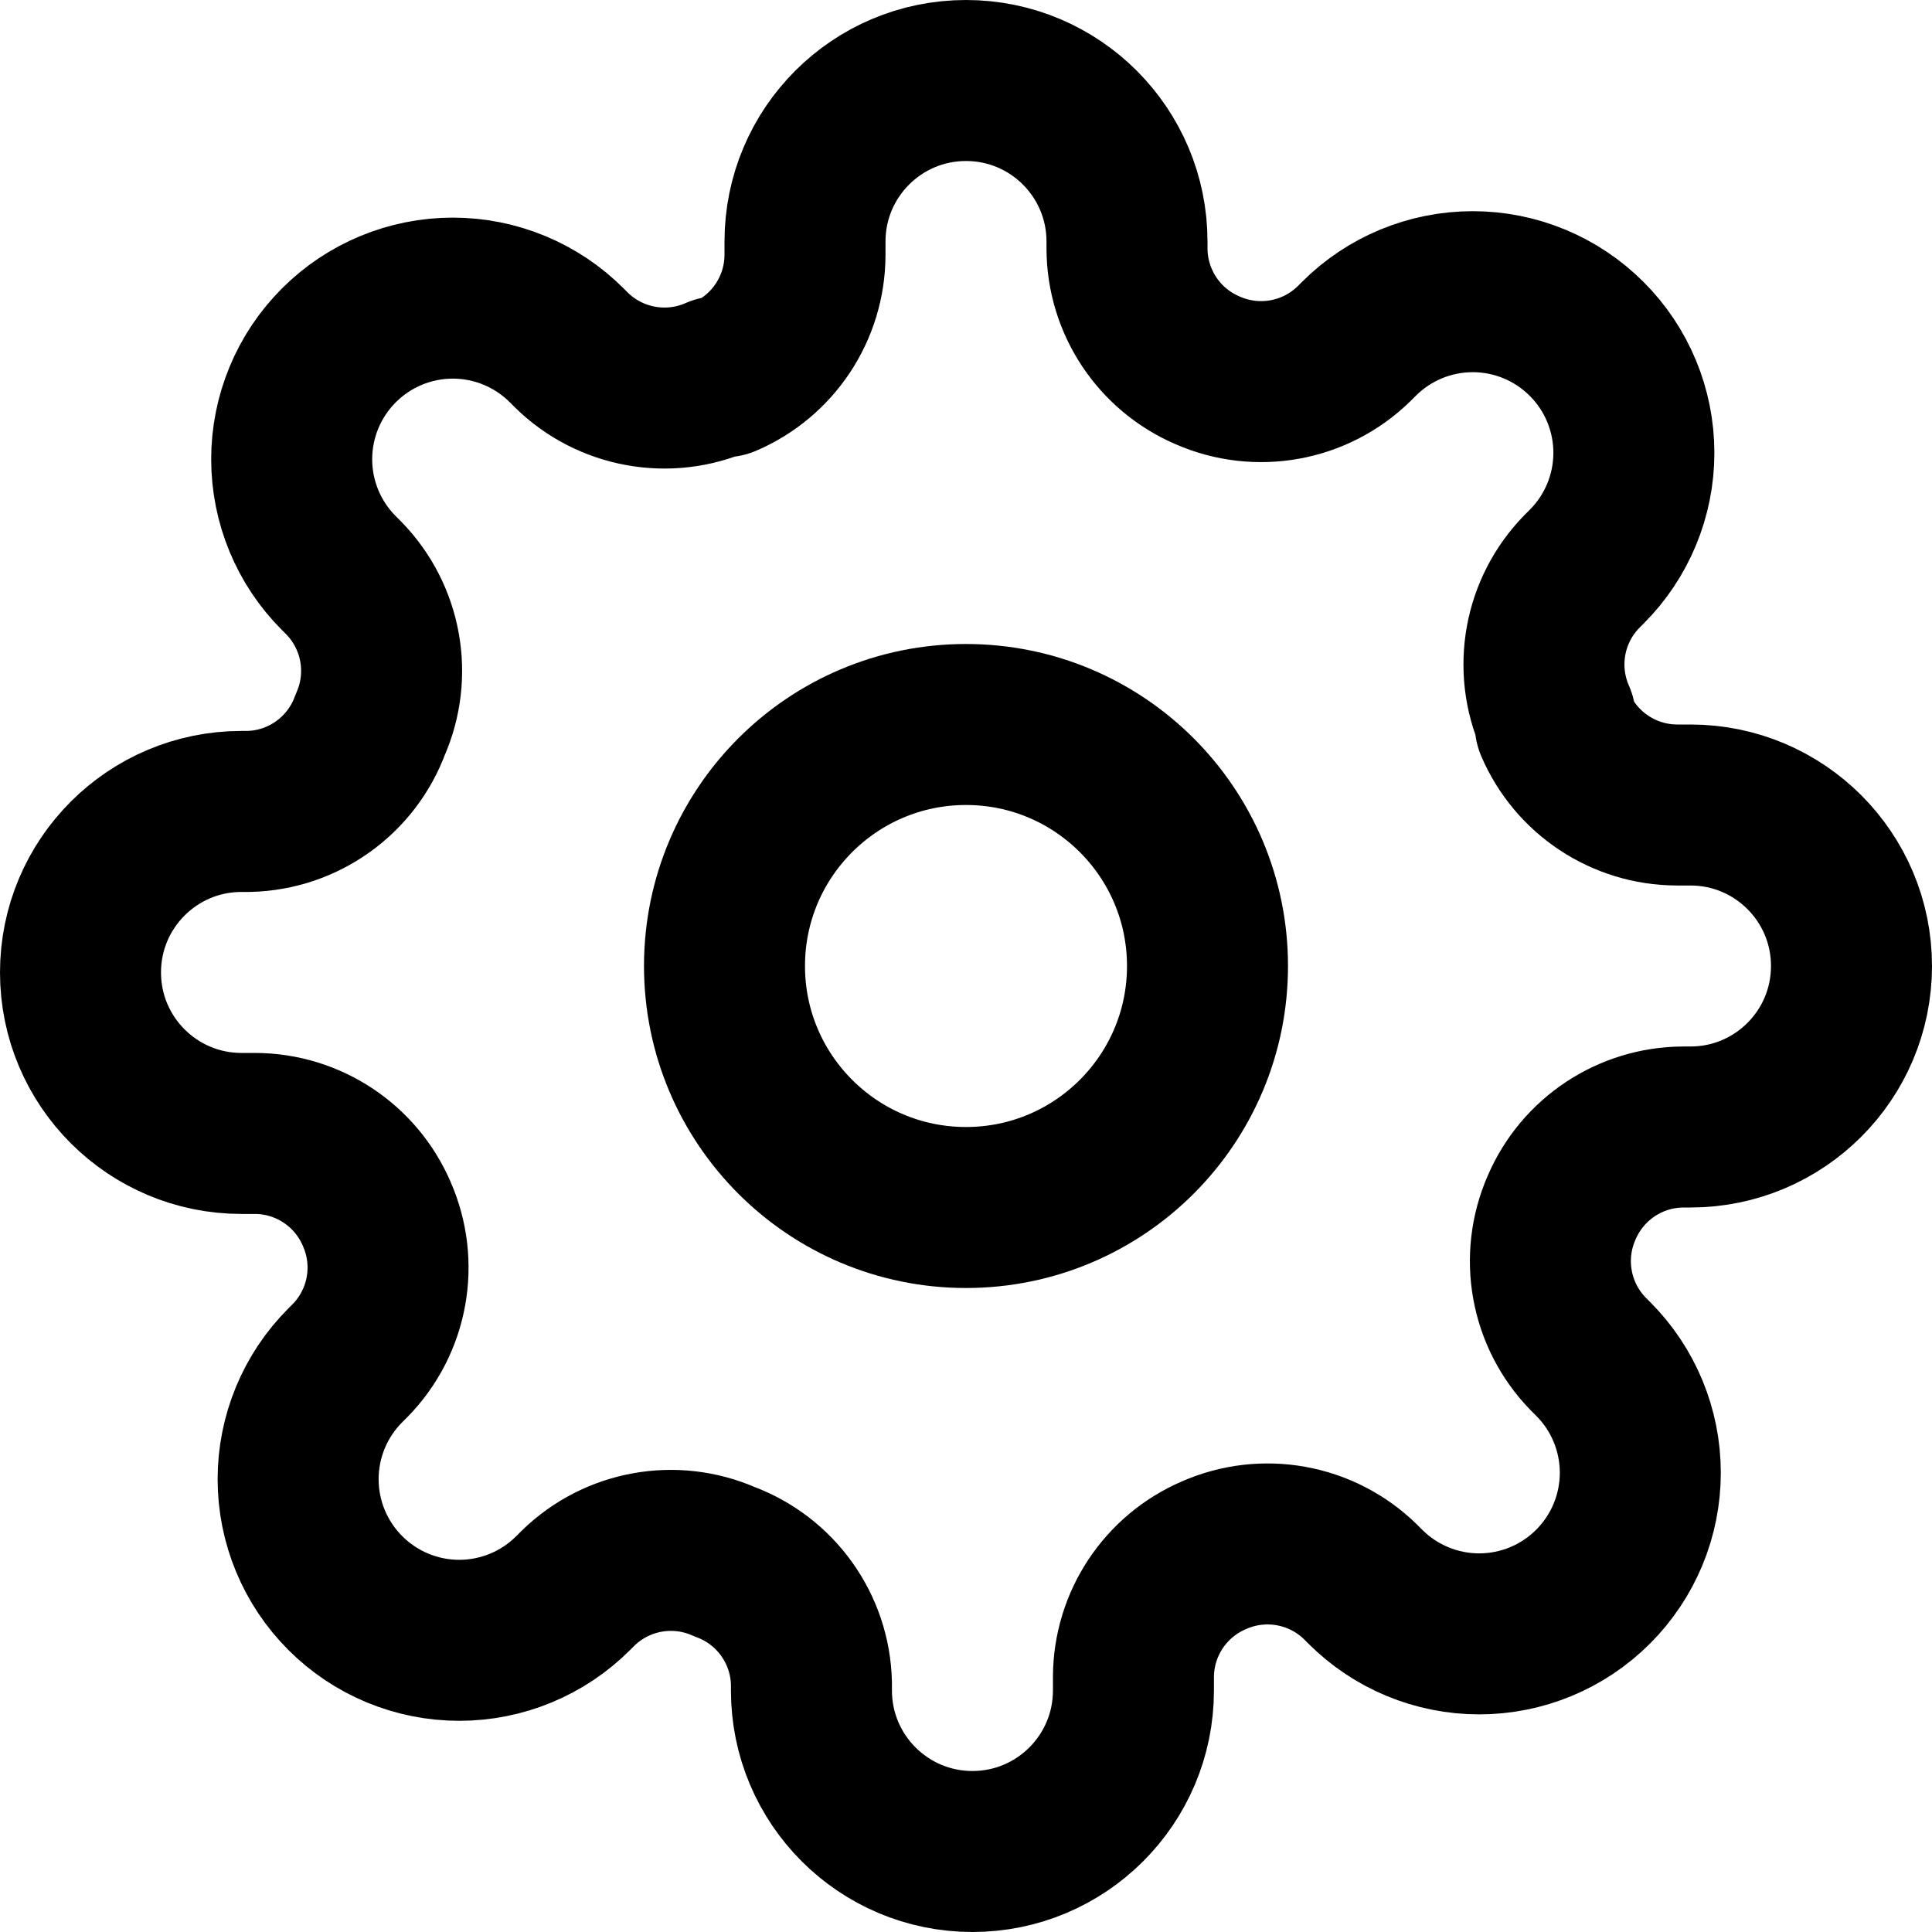
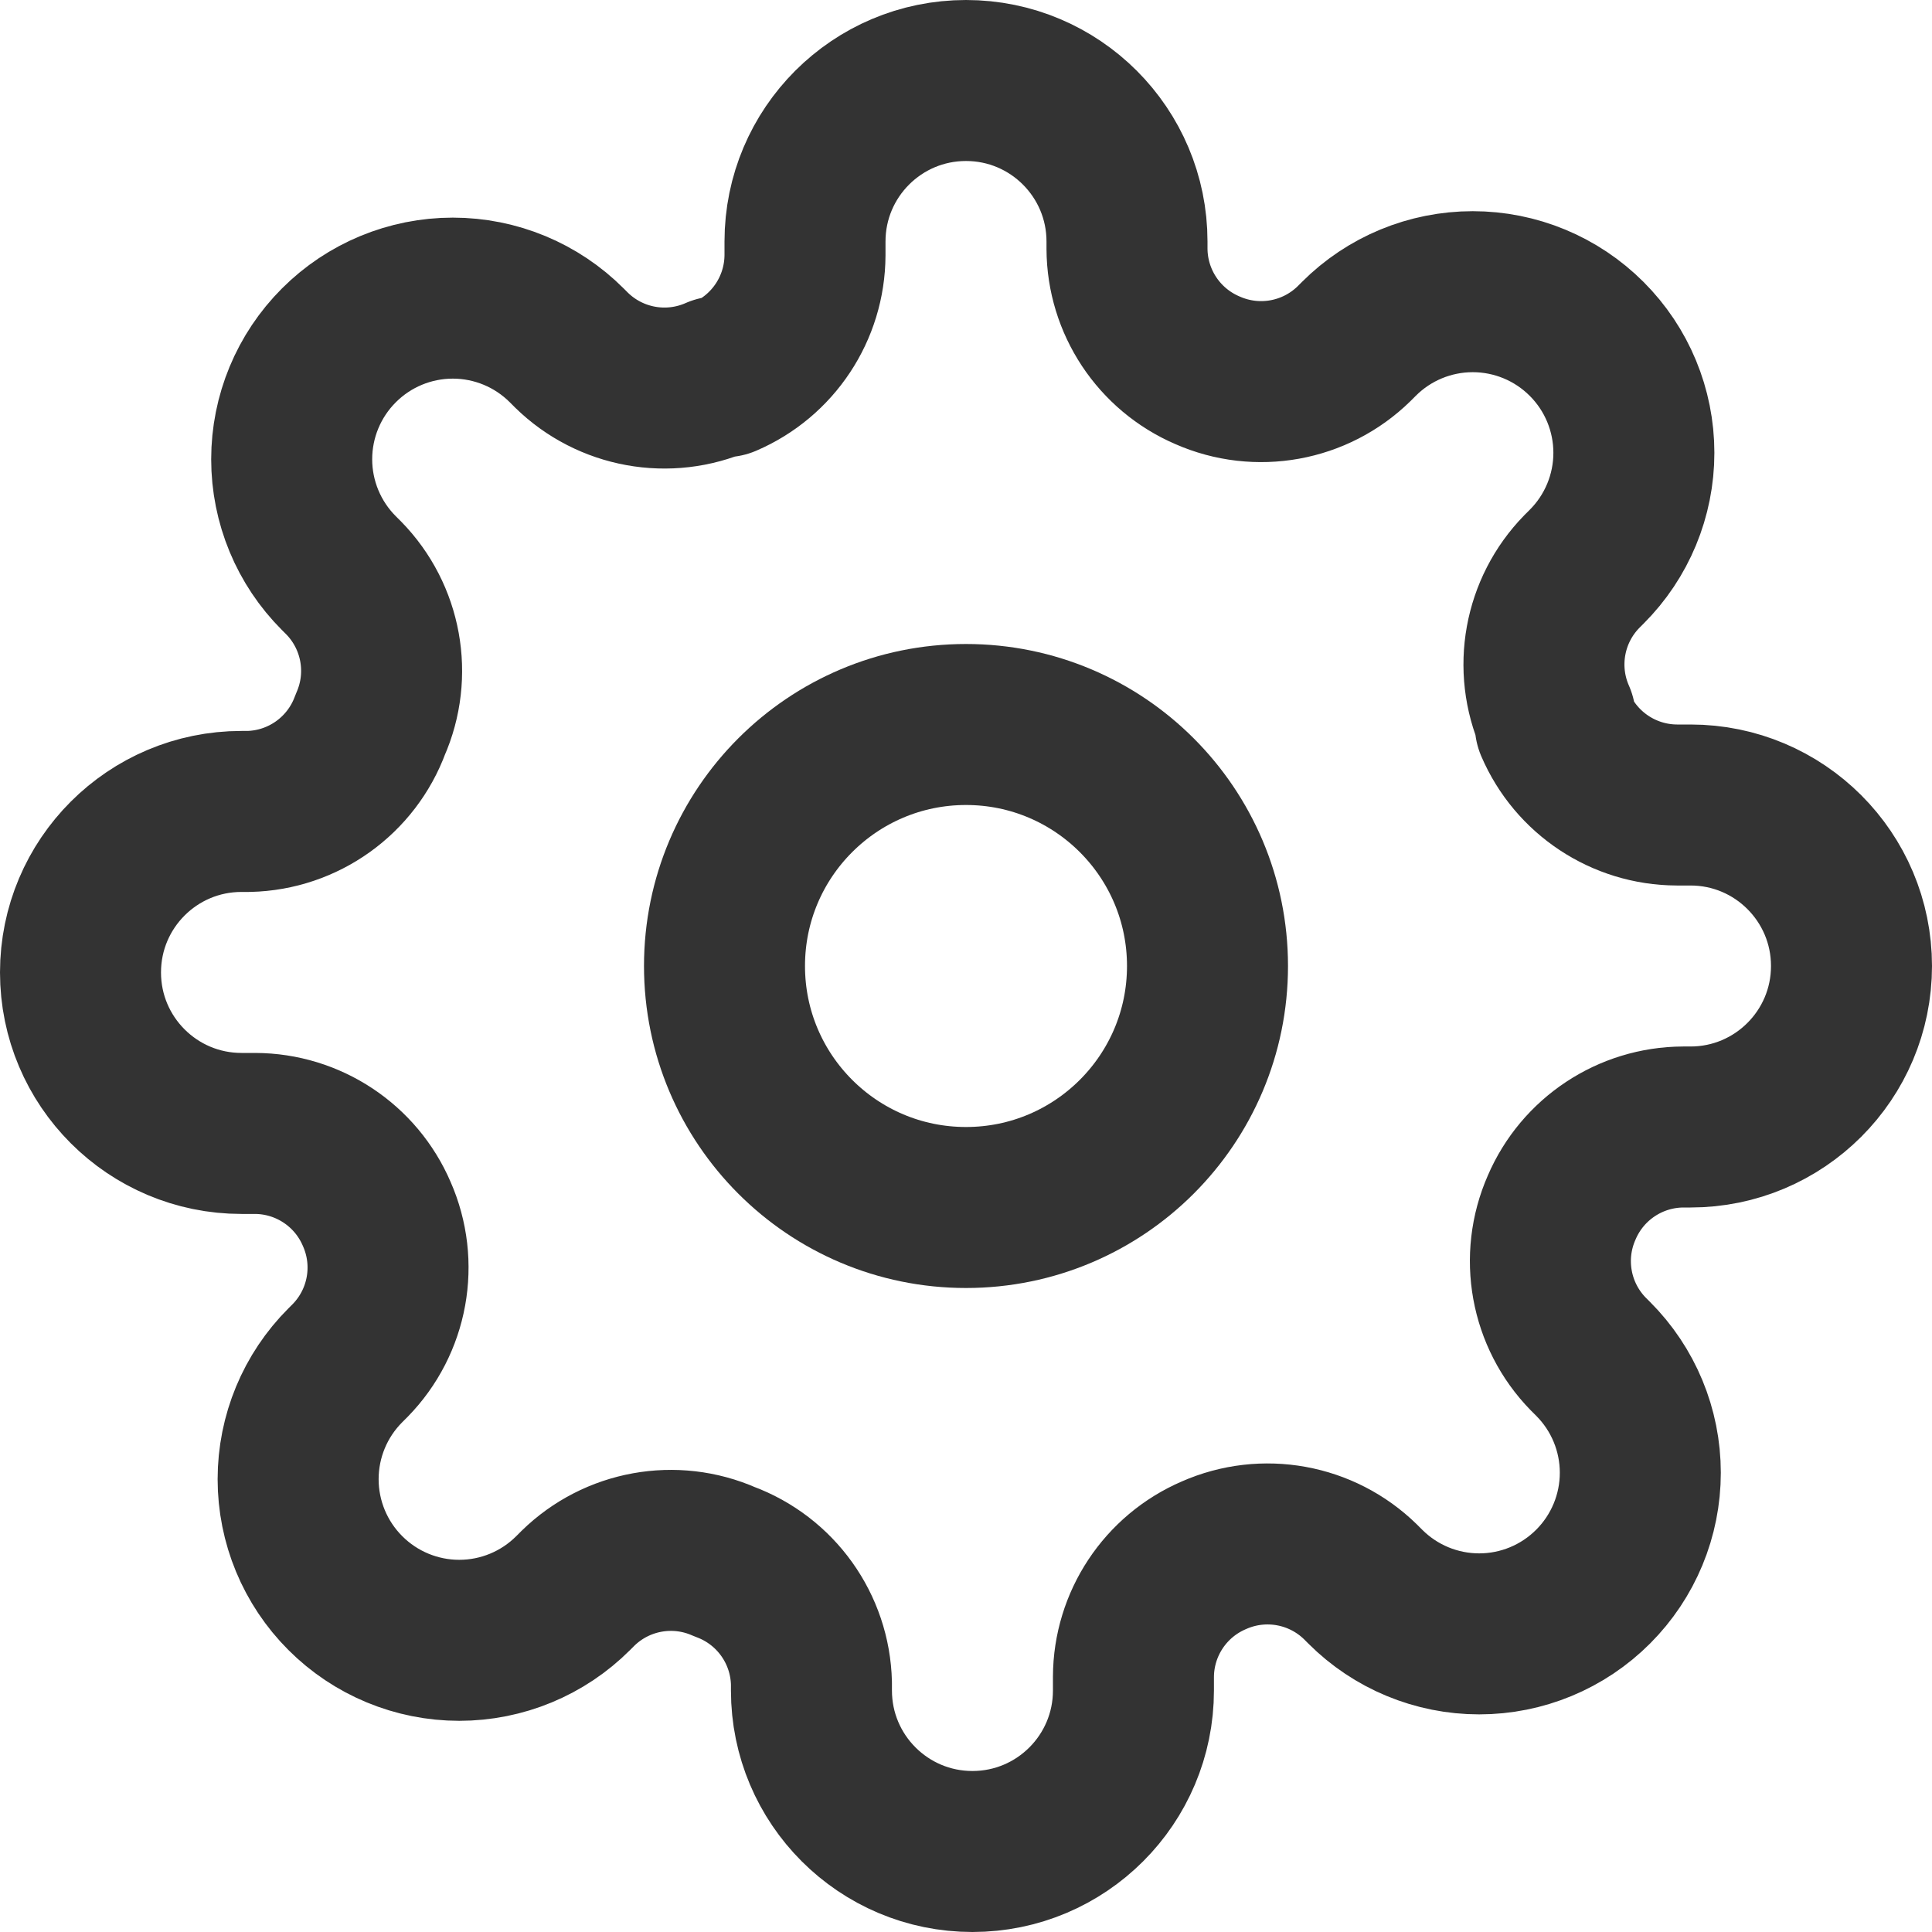
- <svg xmlns="http://www.w3.org/2000/svg" width="24" height="24" viewBox="0 0 24 24" fill="none" stroke="currentColor" stroke-width="2" stroke-linecap="round" stroke-linejoin="round">
+ <svg xmlns="http://www.w3.org/2000/svg" width="24" height="24" viewBox="0 0 24 24" fill="none" stroke="#333333" stroke-width="2" stroke-linecap="round" stroke-linejoin="round">
  <circle cx="12" cy="12" r="3" />
  <path d="M19.4 15a1.65 1.65 0 0 0 .33 1.82l.06.06a2 2 0 0 1 0 2.83 2 2 0 0 1-2.83 0l-.06-.06a1.65 1.65 0 0 0-1.82-.33 1.65 1.65 0 0 0-1 1.51V21a2 2 0 0 1-2 2 2 2 0 0 1-2-2v-.09A1.65 1.65 0 0 0 9 19.4a1.65 1.65 0 0 0-1.82.33l-.06.06a2 2 0 0 1-2.83 0 2 2 0 0 1 0-2.83l.06-.06a1.65 1.65 0 0 0 .33-1.82 1.65 1.65 0 0 0-1.51-1H3a2 2 0 0 1-2-2 2 2 0 0 1 2-2h.09A1.65 1.65 0 0 0 4.6 9a1.65 1.65 0 0 0-.33-1.82l-.06-.06a2 2 0 0 1 0-2.83 2 2 0 0 1 2.83 0l.06.06a1.65 1.65 0 0 0 1.82.33H9a1.65 1.65 0 0 0 1-1.51V3a2 2 0 0 1 2-2 2 2 0 0 1 2 2v.09a1.65 1.65 0 0 0 1 1.51 1.65 1.65 0 0 0 1.82-.33l.06-.06a2 2 0 0 1 2.83 0 2 2 0 0 1 0 2.83l-.06.06a1.65 1.65 0 0 0-.33 1.82V9a1.65 1.65 0 0 0 1.51 1H21a2 2 0 0 1 2 2 2 2 0 0 1-2 2h-.09a1.65 1.65 0 0 0-1.51 1z" />
</svg>
